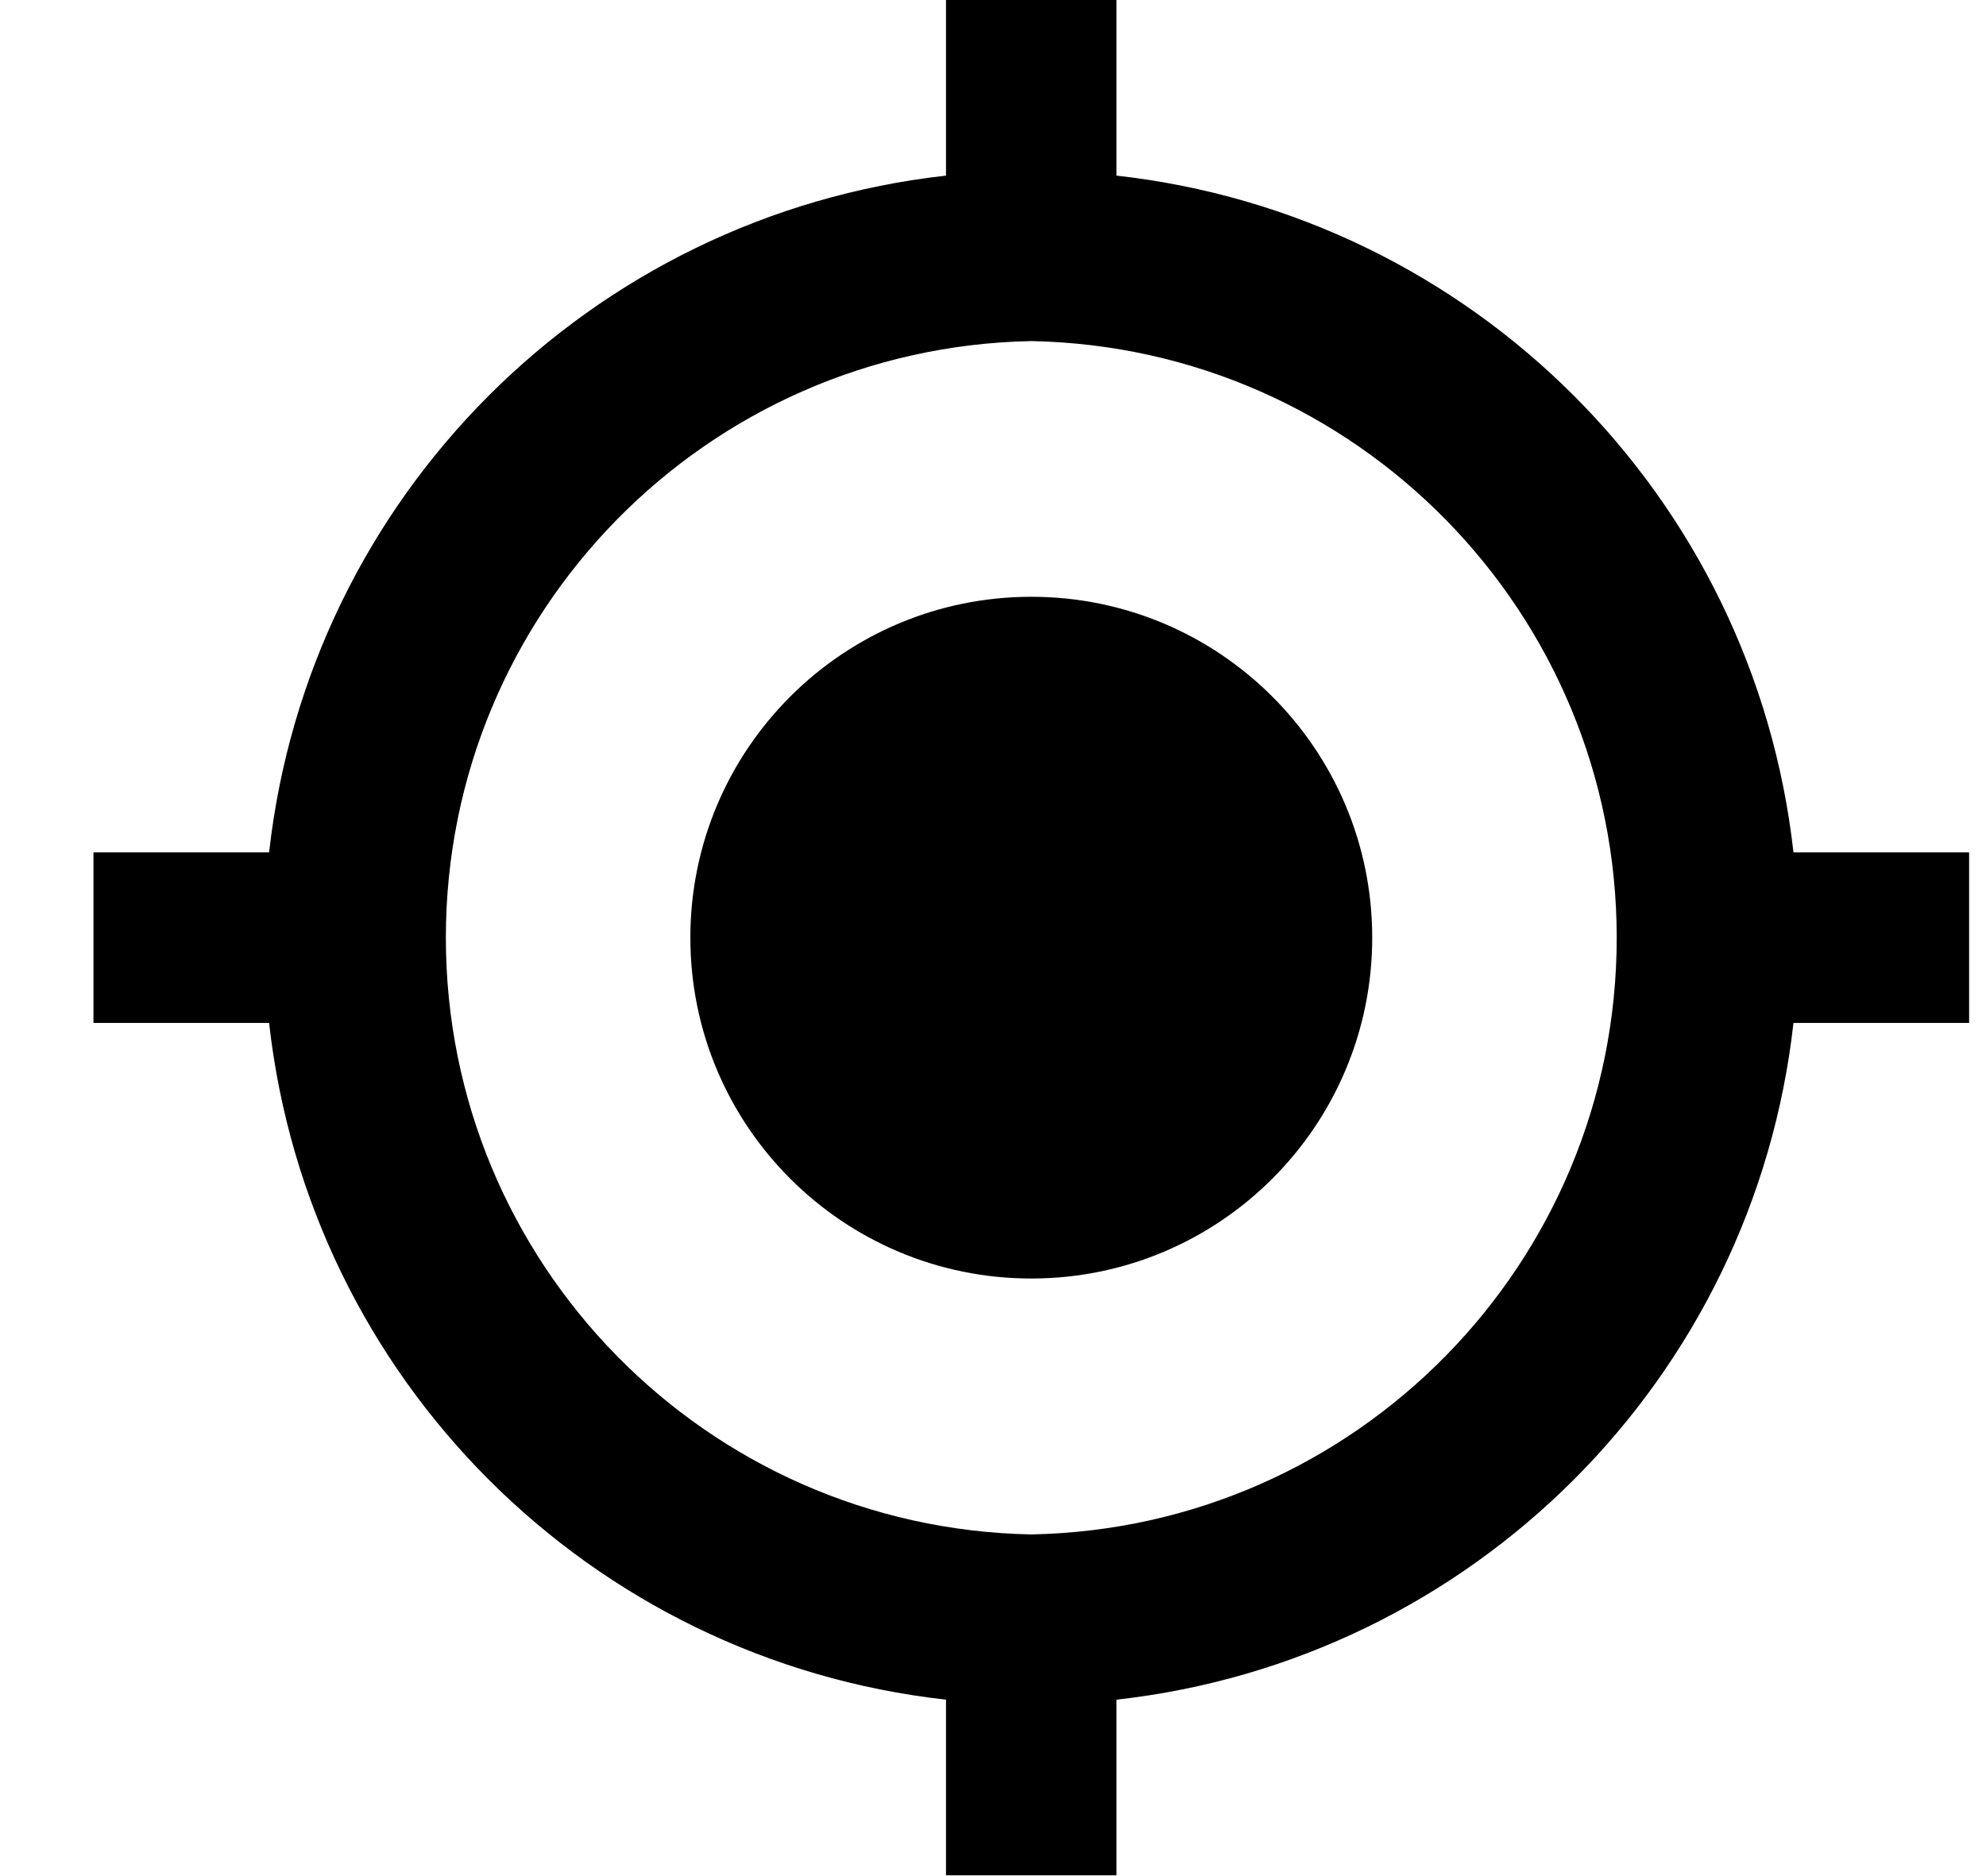
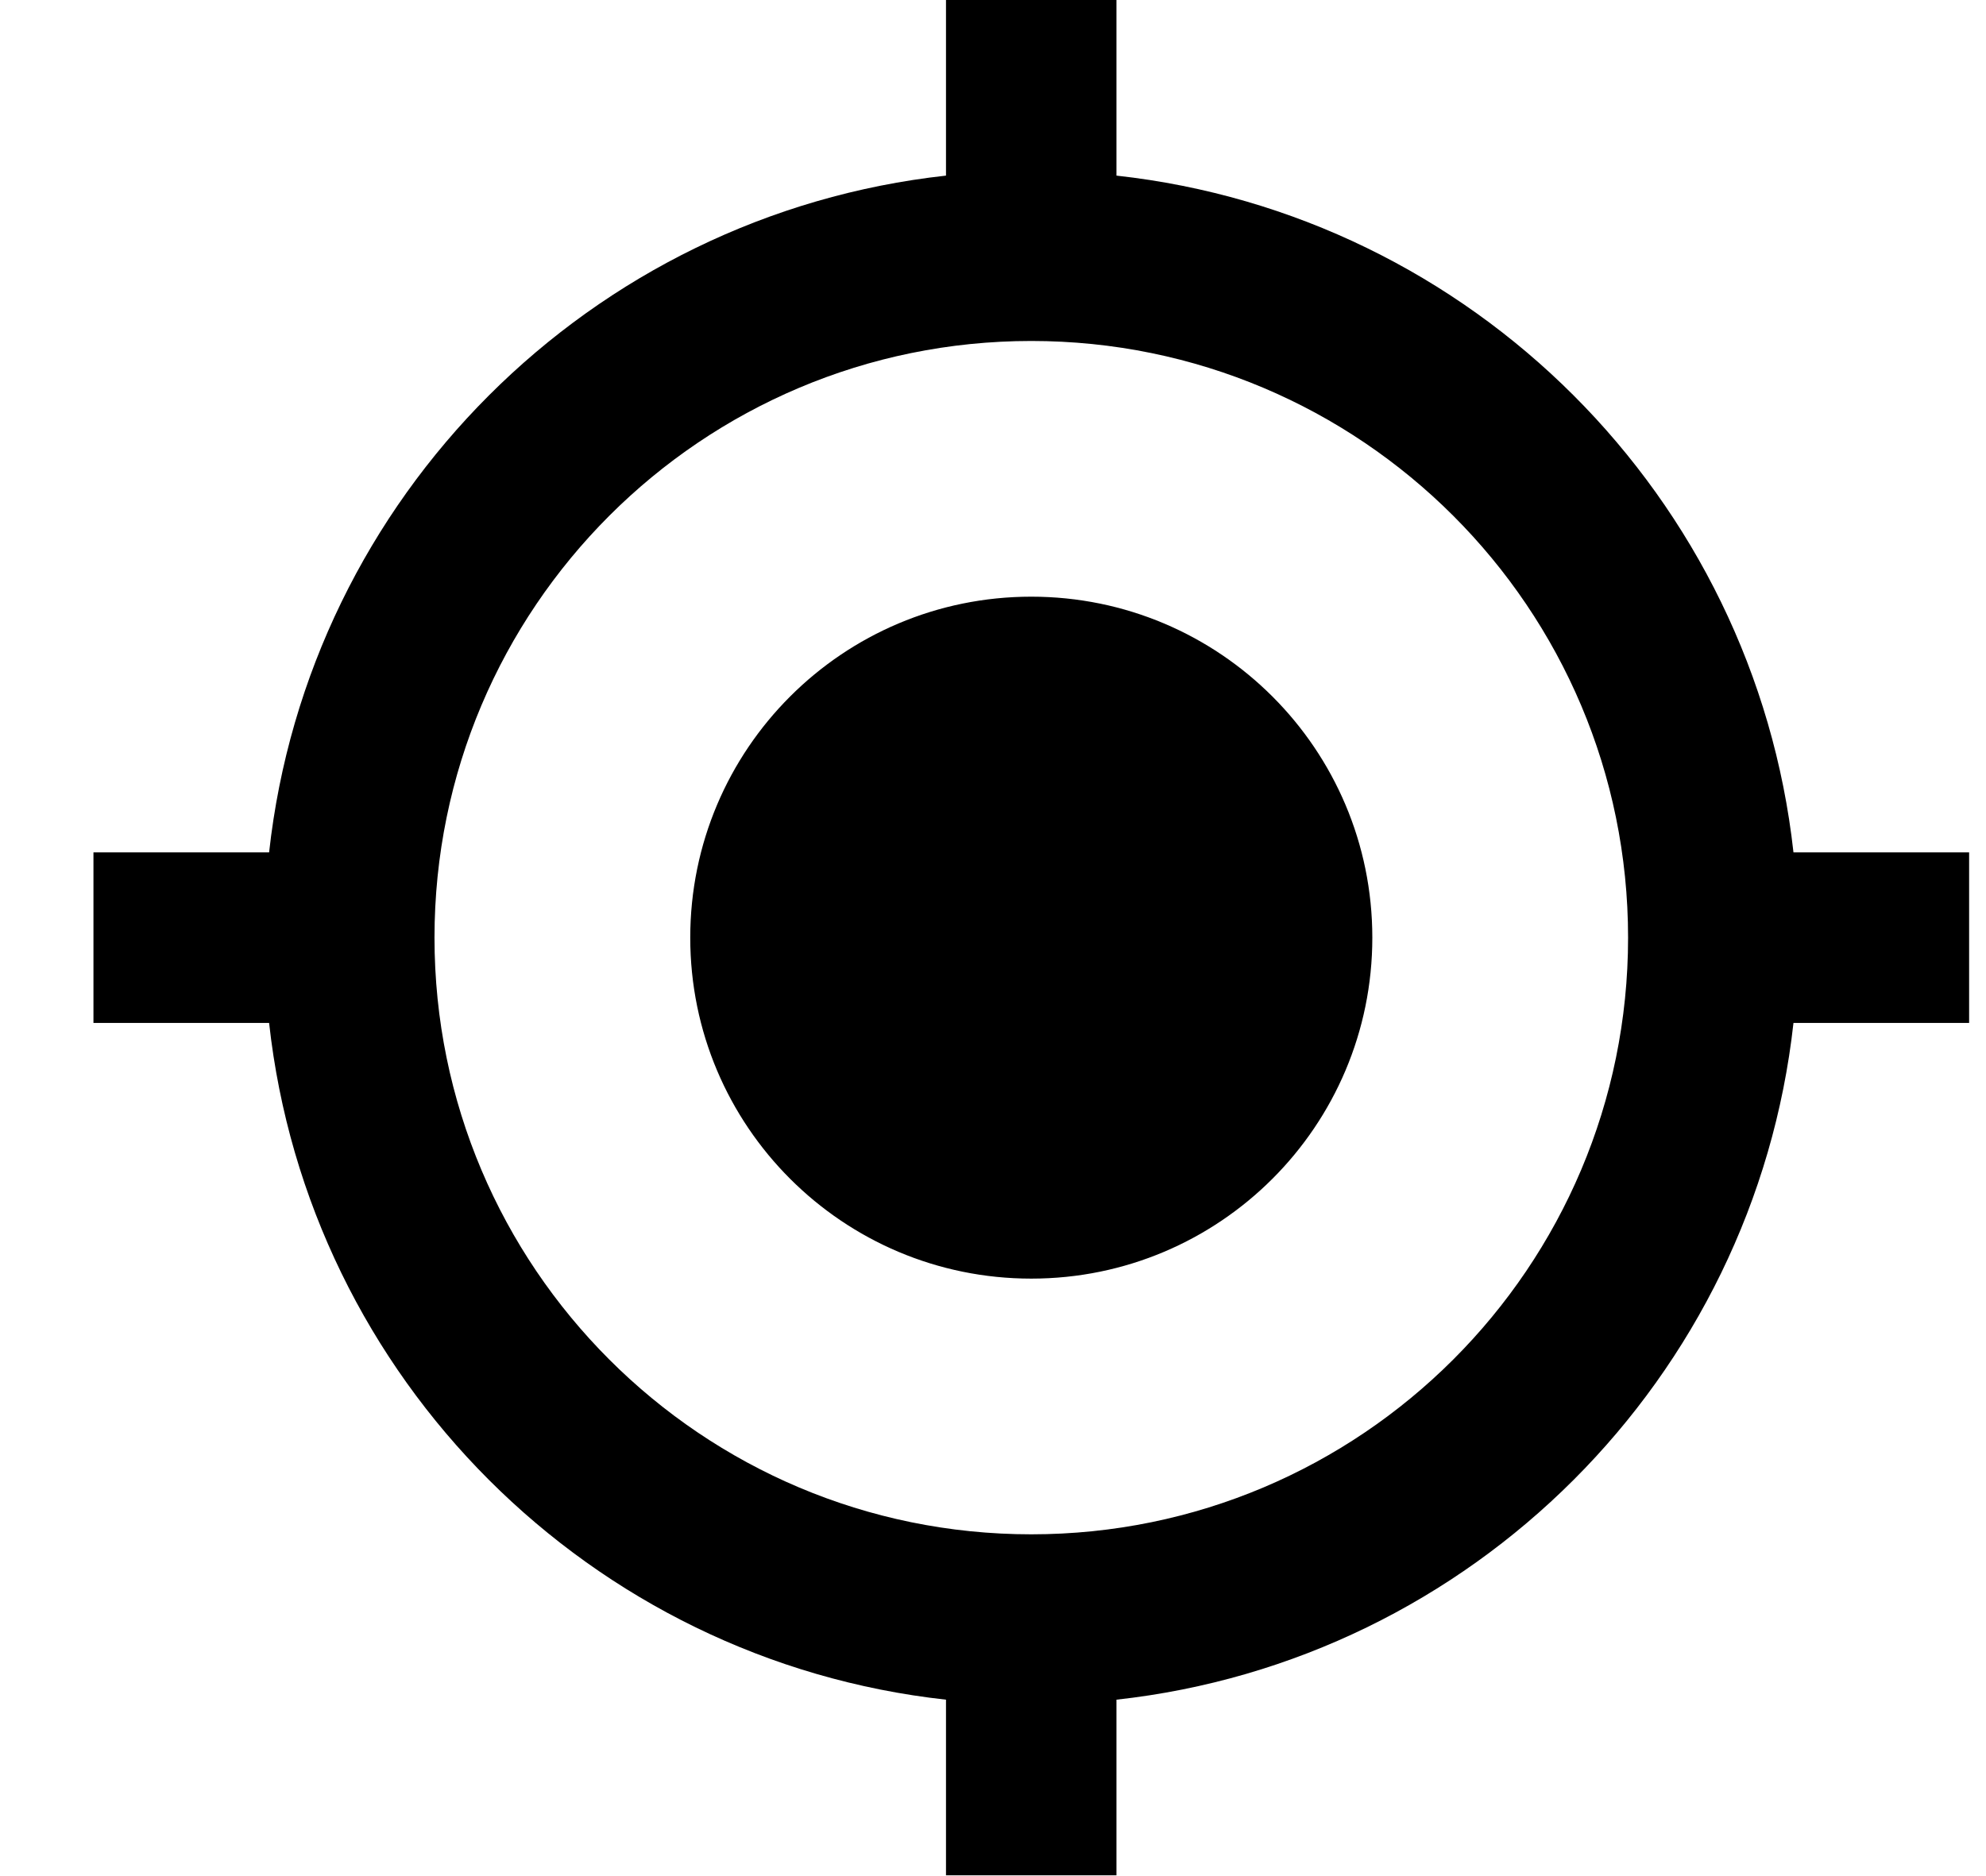
<svg xmlns="http://www.w3.org/2000/svg" width="18" height="17" viewBox="0 0 18 17">
-   <path d="M9.347 5.41a3.09 3.09 0 100 6.18 3.09 3.09 0 100-6.18zm6.908 2.317a6.95 6.95 0 00-6.136-6.135V0H8.574v1.592a6.95 6.95 0 00-6.135 6.135H.847v1.546h1.592a6.95 6.95 0 006.135 6.135V17h1.545v-1.592a6.95 6.95 0 006.136-6.135h1.592V7.727h-1.592zM9.347 13.91a5.41 5.41 0 010-10.818 5.41 5.41 0 010 10.818z" />
+   <path d="M9.347 5.409C7.639 5.409 6.256 6.792 6.256 8.5C6.256 10.208 7.639 11.591 9.347 11.591C11.054 11.591 12.438 10.208 12.438 8.5C12.438 6.792 11.054 5.409 9.347 5.409ZM16.255 7.727C15.899 4.505 13.342 1.947 10.119 1.592V0H8.574V1.592C5.352 1.947 2.794 4.505 2.439 7.727H0.847V9.273H2.439C2.794 12.495 5.352 15.053 8.574 15.408V17H10.119V15.408C13.342 15.053 15.899 12.495 16.255 9.273H17.847V7.727H16.255ZM9.347 13.909C6.36 13.909 3.938 11.487 3.938 8.5C3.938 5.513 6.36 3.091 9.347 3.091C12.333 3.091 14.756 5.513 14.756 8.5C14.756 11.487 12.333 13.909 9.347 13.909Z" />
</svg>
